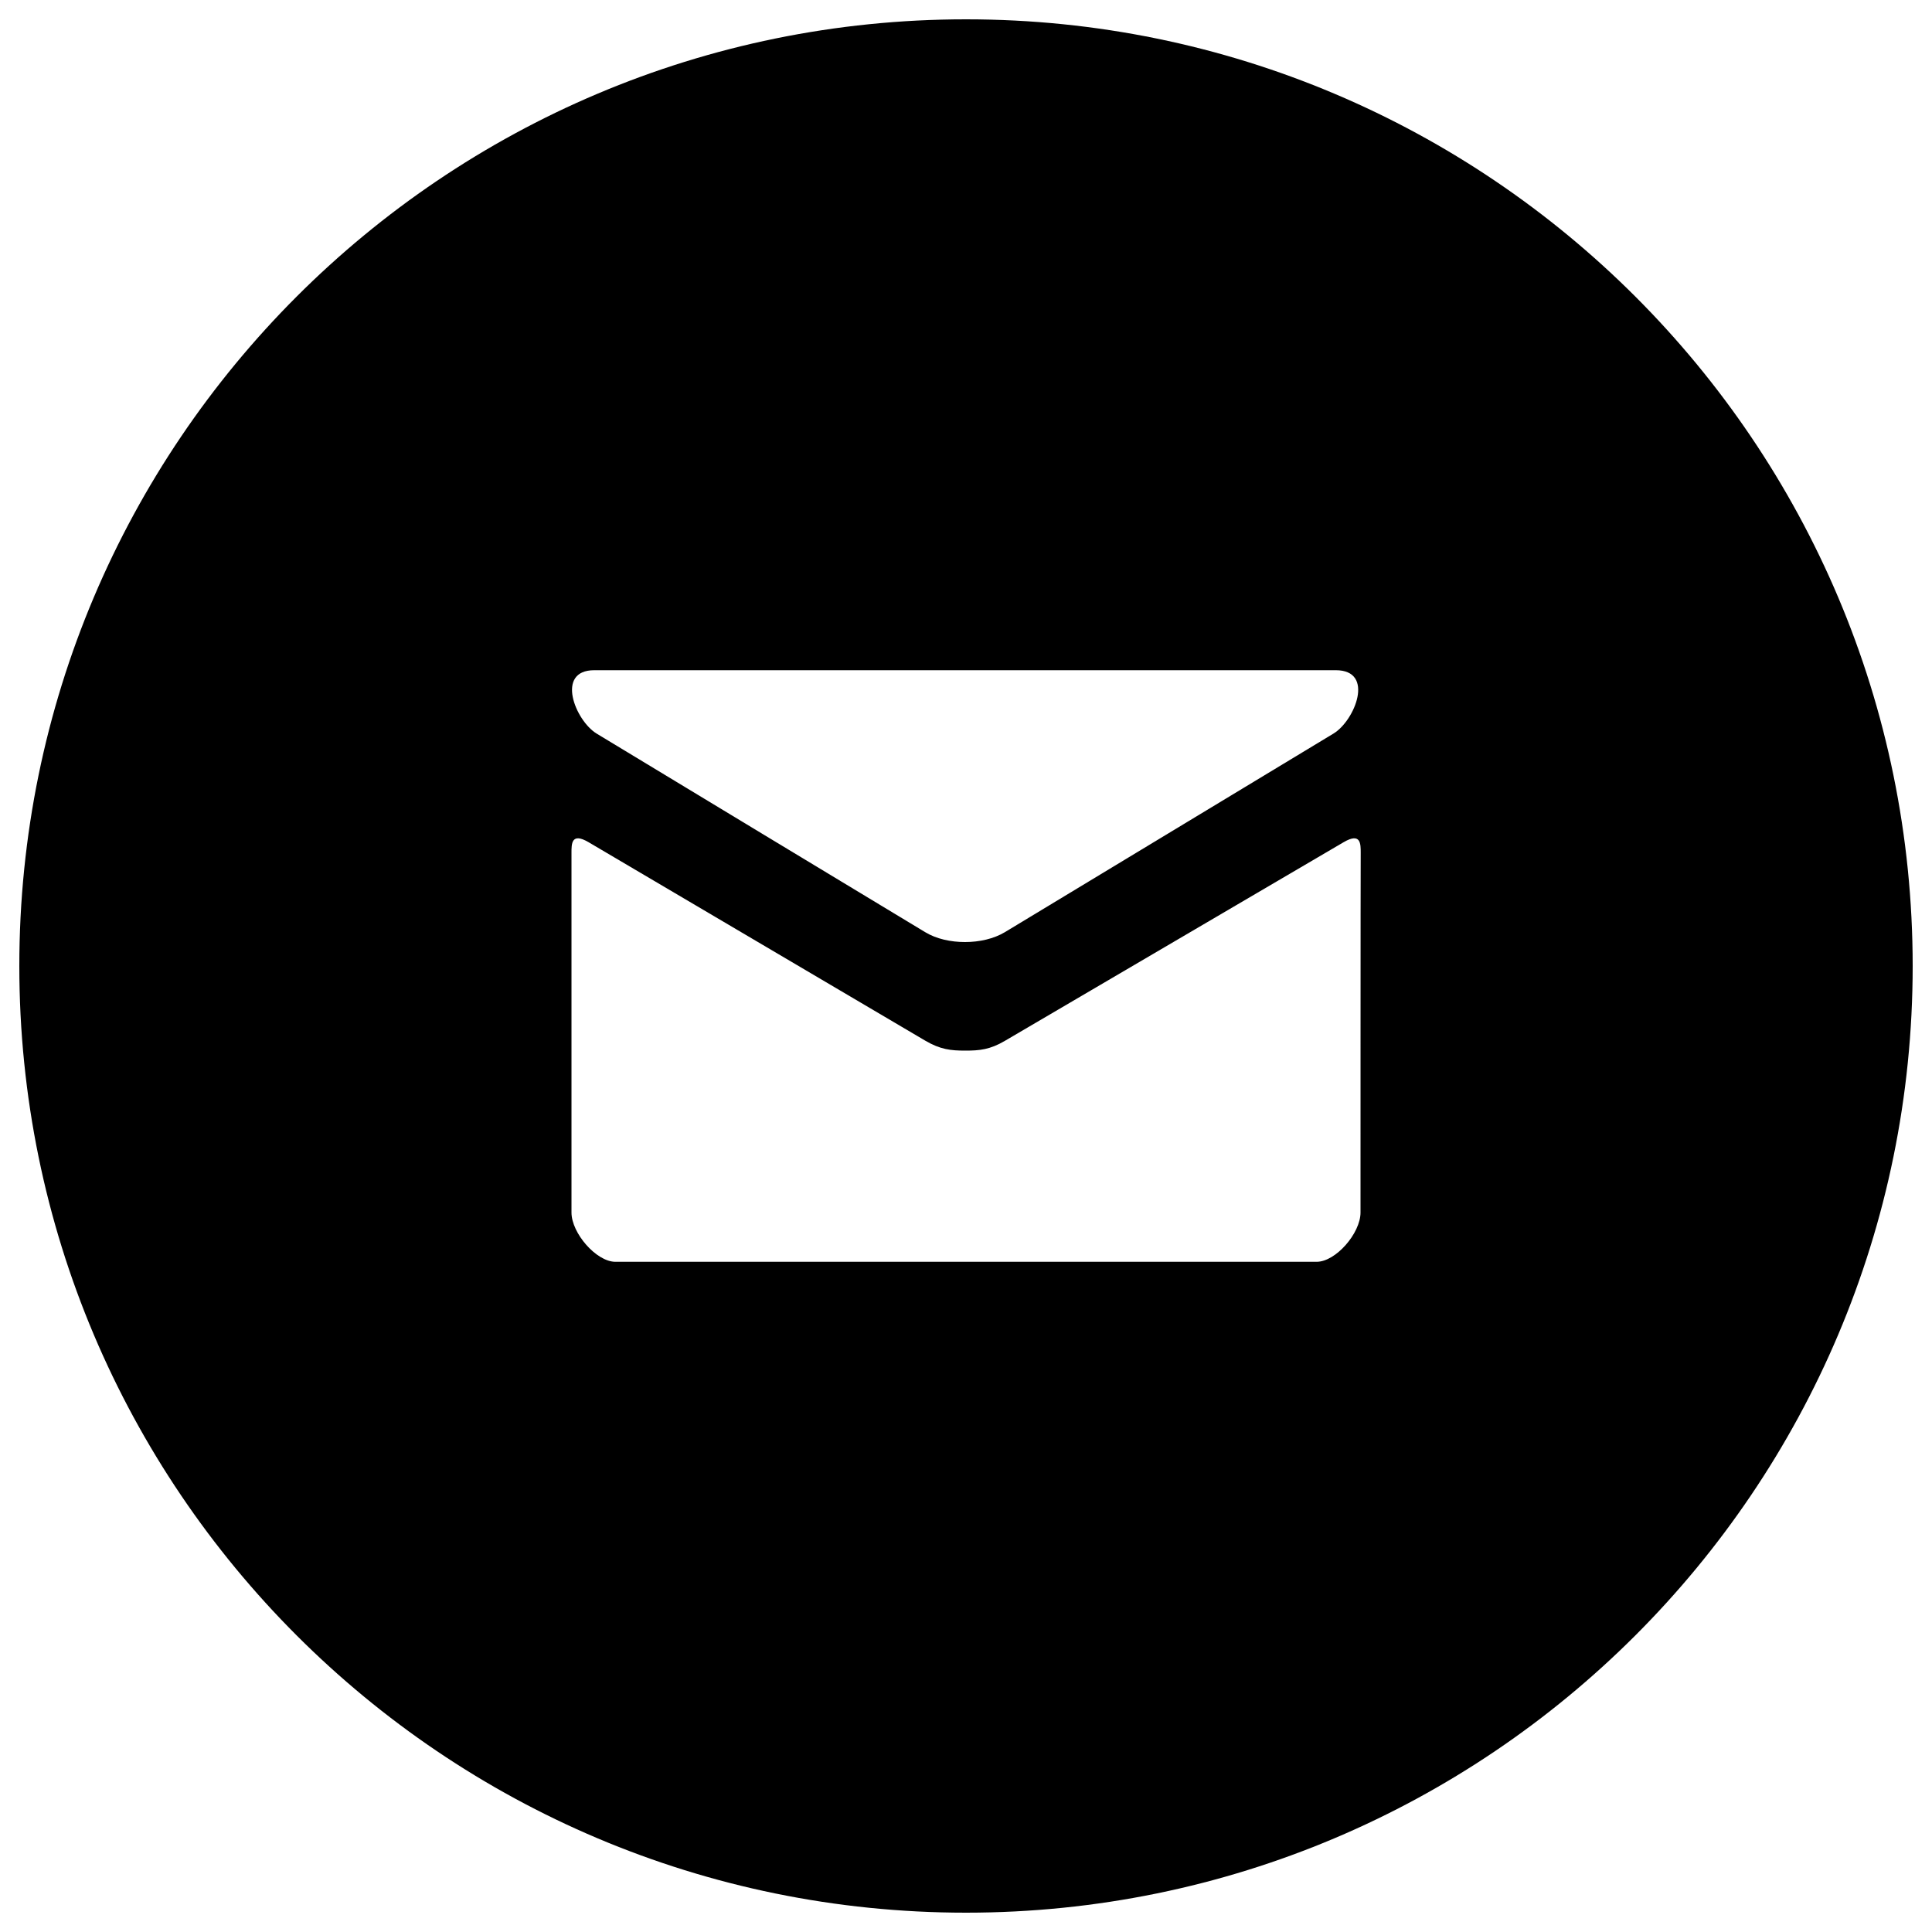
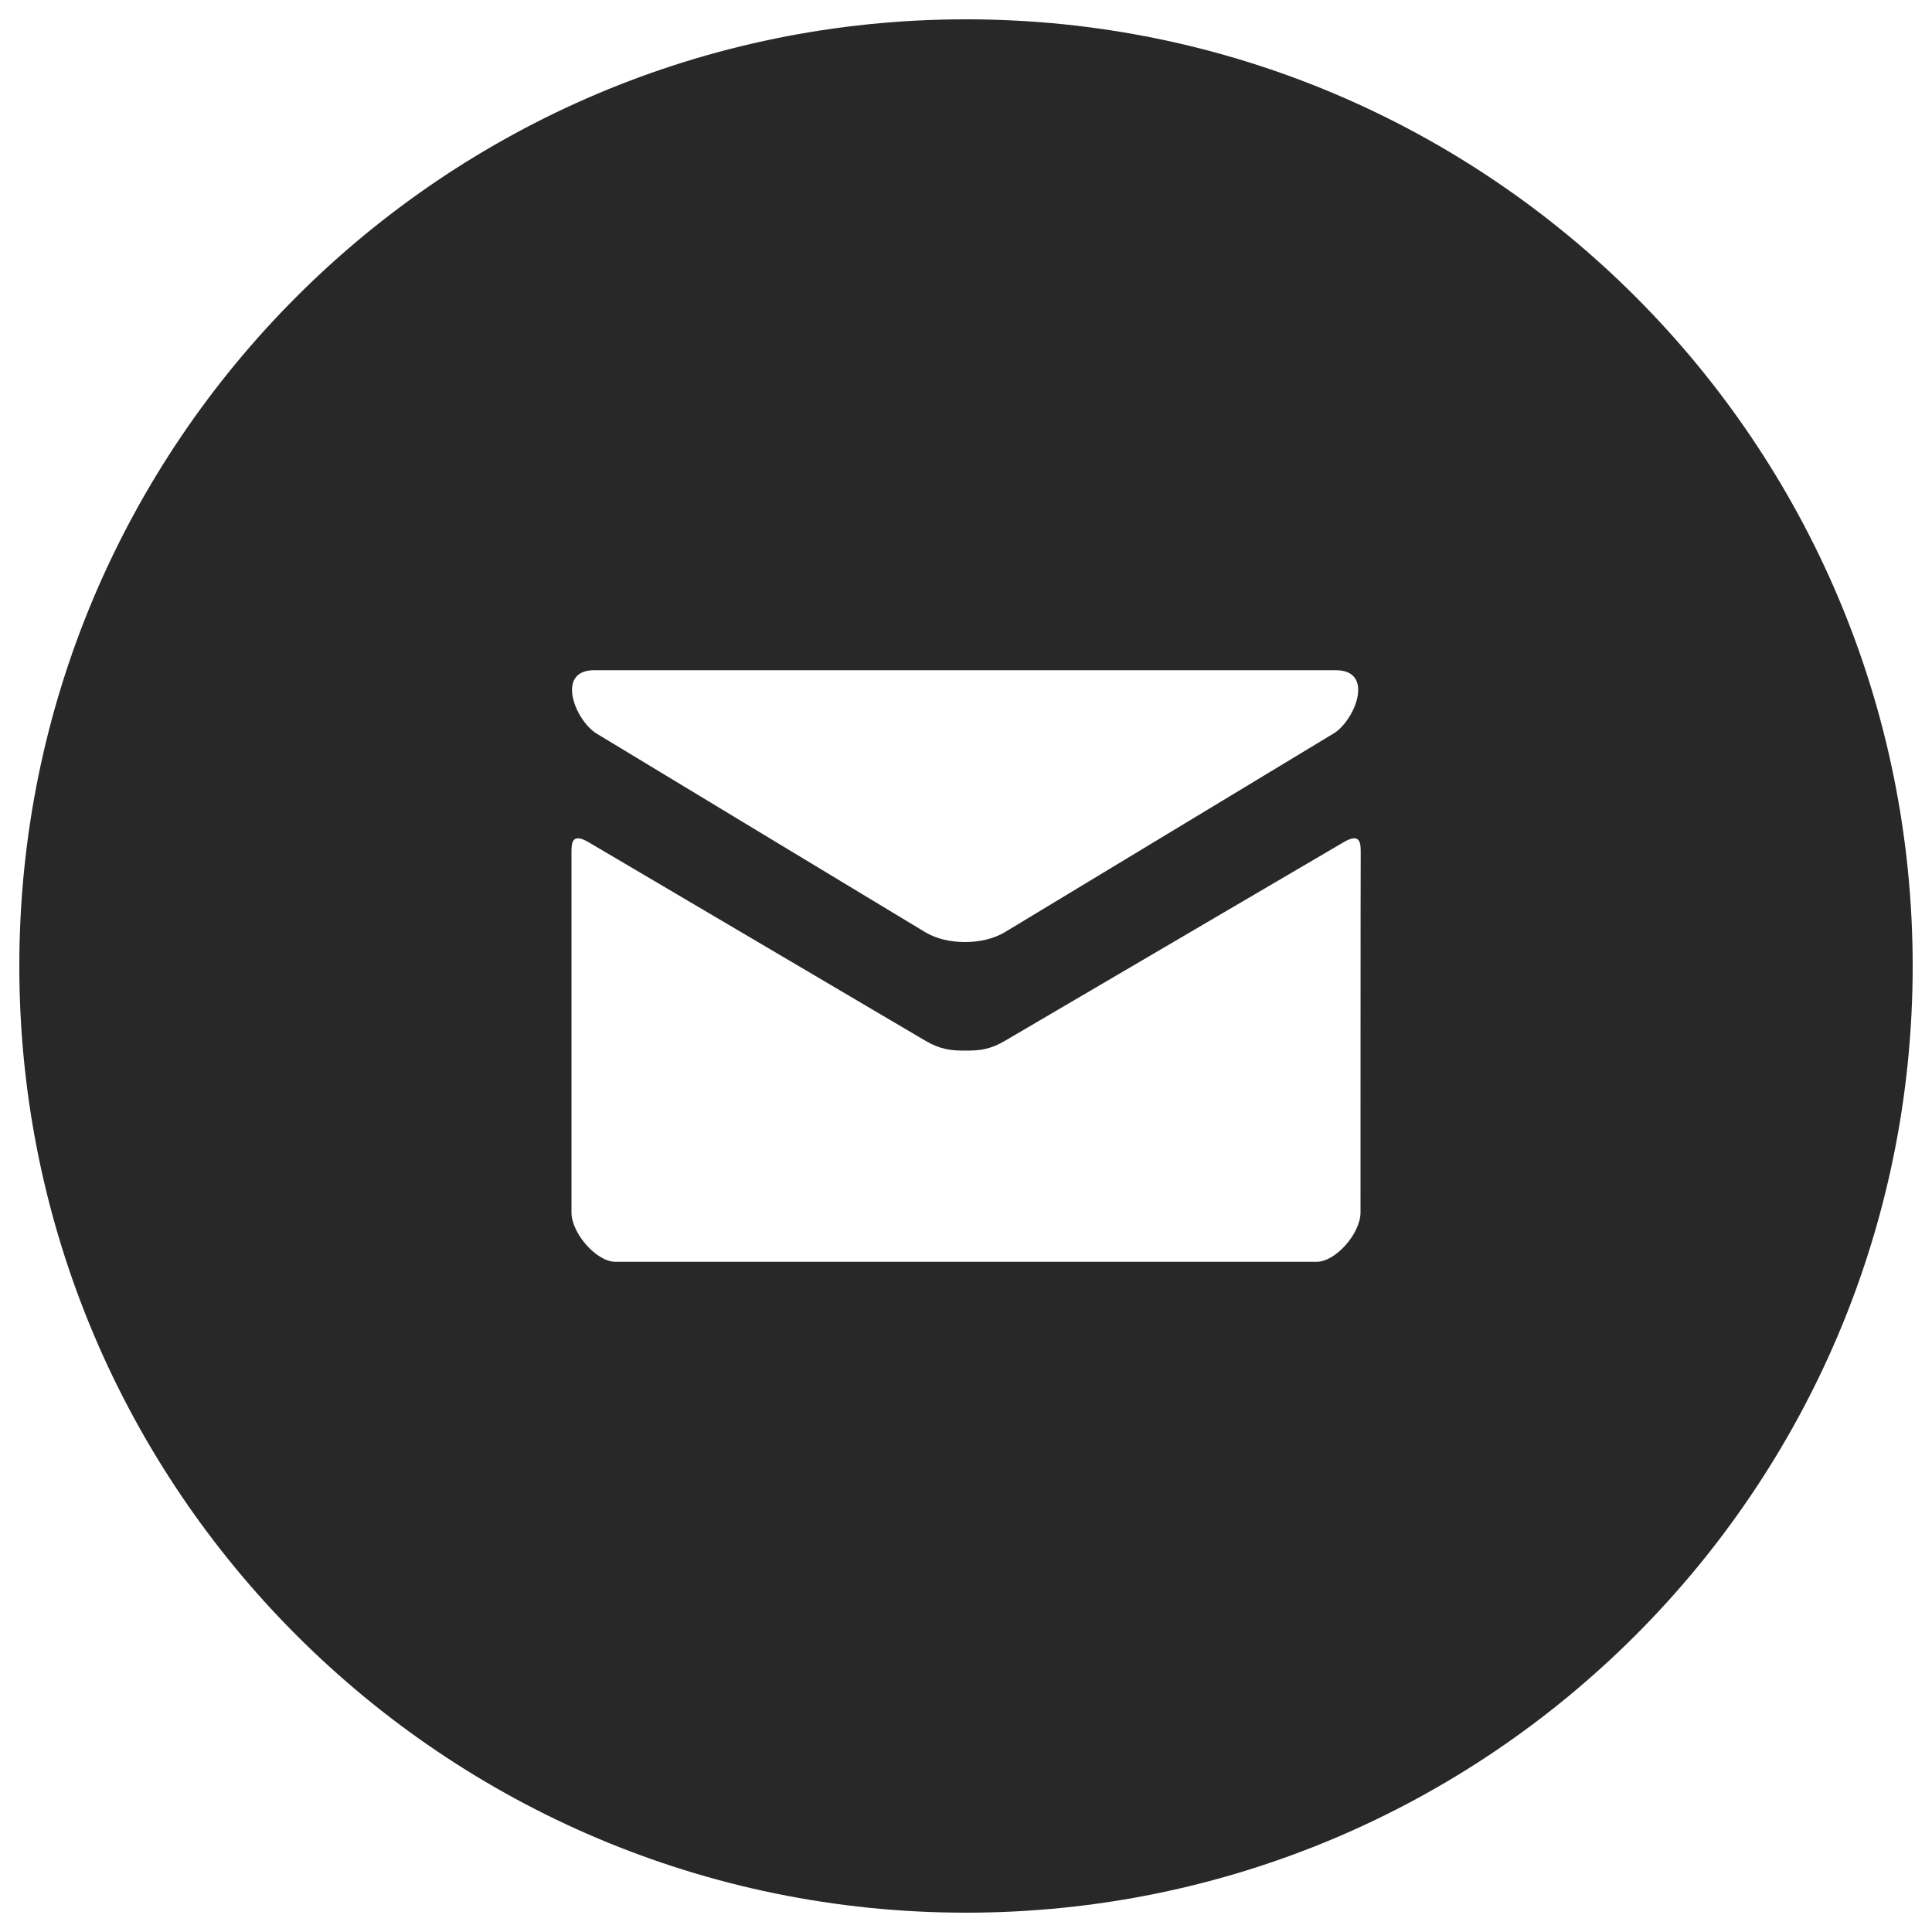
<svg xmlns="http://www.w3.org/2000/svg" version="1.1" x="0px" y="0px" viewBox="0 0 1000 1000" enable-background="new 0 0 1000 1000" xml:space="preserve">
  <g>
-     <path d="M500,10C229.4,10,10,229.4,10,500c0,270.6,219.4,490,490,490c270.6,0,490-219.4,490-490C990,229.4,770.6,10,500,10z M307.6,346.9h383.8c20.4,0,9.9,26.1-1.2,32.8c-11.1,6.7-164.4,99.4-170.1,102.8c-5.7,3.4-13.1,5.1-20.6,5.1c-7.4,0-14.8-1.6-20.6-5.1c-5.7-3.4-159.1-96.1-170.1-102.8C297.8,373,287.3,346.9,307.6,346.9z M704.2,627.6c0,10.7-12.8,25.5-22.7,25.5h-363c-9.8,0-22.7-14.8-22.7-25.5c0,0,0-181.4,0-186.1c0-4.7-0.1-10.8,8.8-5.6c12.6,7.4,166.7,98.3,174.4,102.8c7.7,4.5,13.1,5.1,20.6,5.1c7.4,0,12.8-0.5,20.6-5.1c7.7-4.5,162.7-95.4,175.3-102.8c8.9-5.2,8.8,0.9,8.8,5.6C704.2,446.2,704.2,627.6,704.2,627.6z" />
+     <path d="M500,10C229.4,10,10,229.4,10,500c0,270.6,219.4,490,490,490c270.6,0,490-219.4,490-490C990,229.4,770.6,10,500,10z M307.6,346.9h383.8c20.4,0,9.9,26.1-1.2,32.8c-11.1,6.7-164.4,99.4-170.1,102.8c-5.7,3.4-13.1,5.1-20.6,5.1c-7.4,0-14.8-1.6-20.6-5.1c-5.7-3.4-159.1-96.1-170.1-102.8C297.8,373,287.3,346.9,307.6,346.9z M704.2,627.6c0,10.7-12.8,25.5-22.7,25.5h-363c-9.8,0-22.7-14.8-22.7-25.5c0,0,0-181.4,0-186.1c0-4.7-0.1-10.8,8.8-5.6c12.6,7.4,166.7,98.3,174.4,102.8c7.7,4.5,13.1,5.1,20.6,5.1c7.4,0,12.8-0.5,20.6-5.1c7.7-4.5,162.7-95.4,175.3-102.8c8.9-5.2,8.8,0.9,8.8,5.6C704.2,446.2,704.2,627.6,704.2,627.6z" fill="#282828" />
  </g>
</svg>
